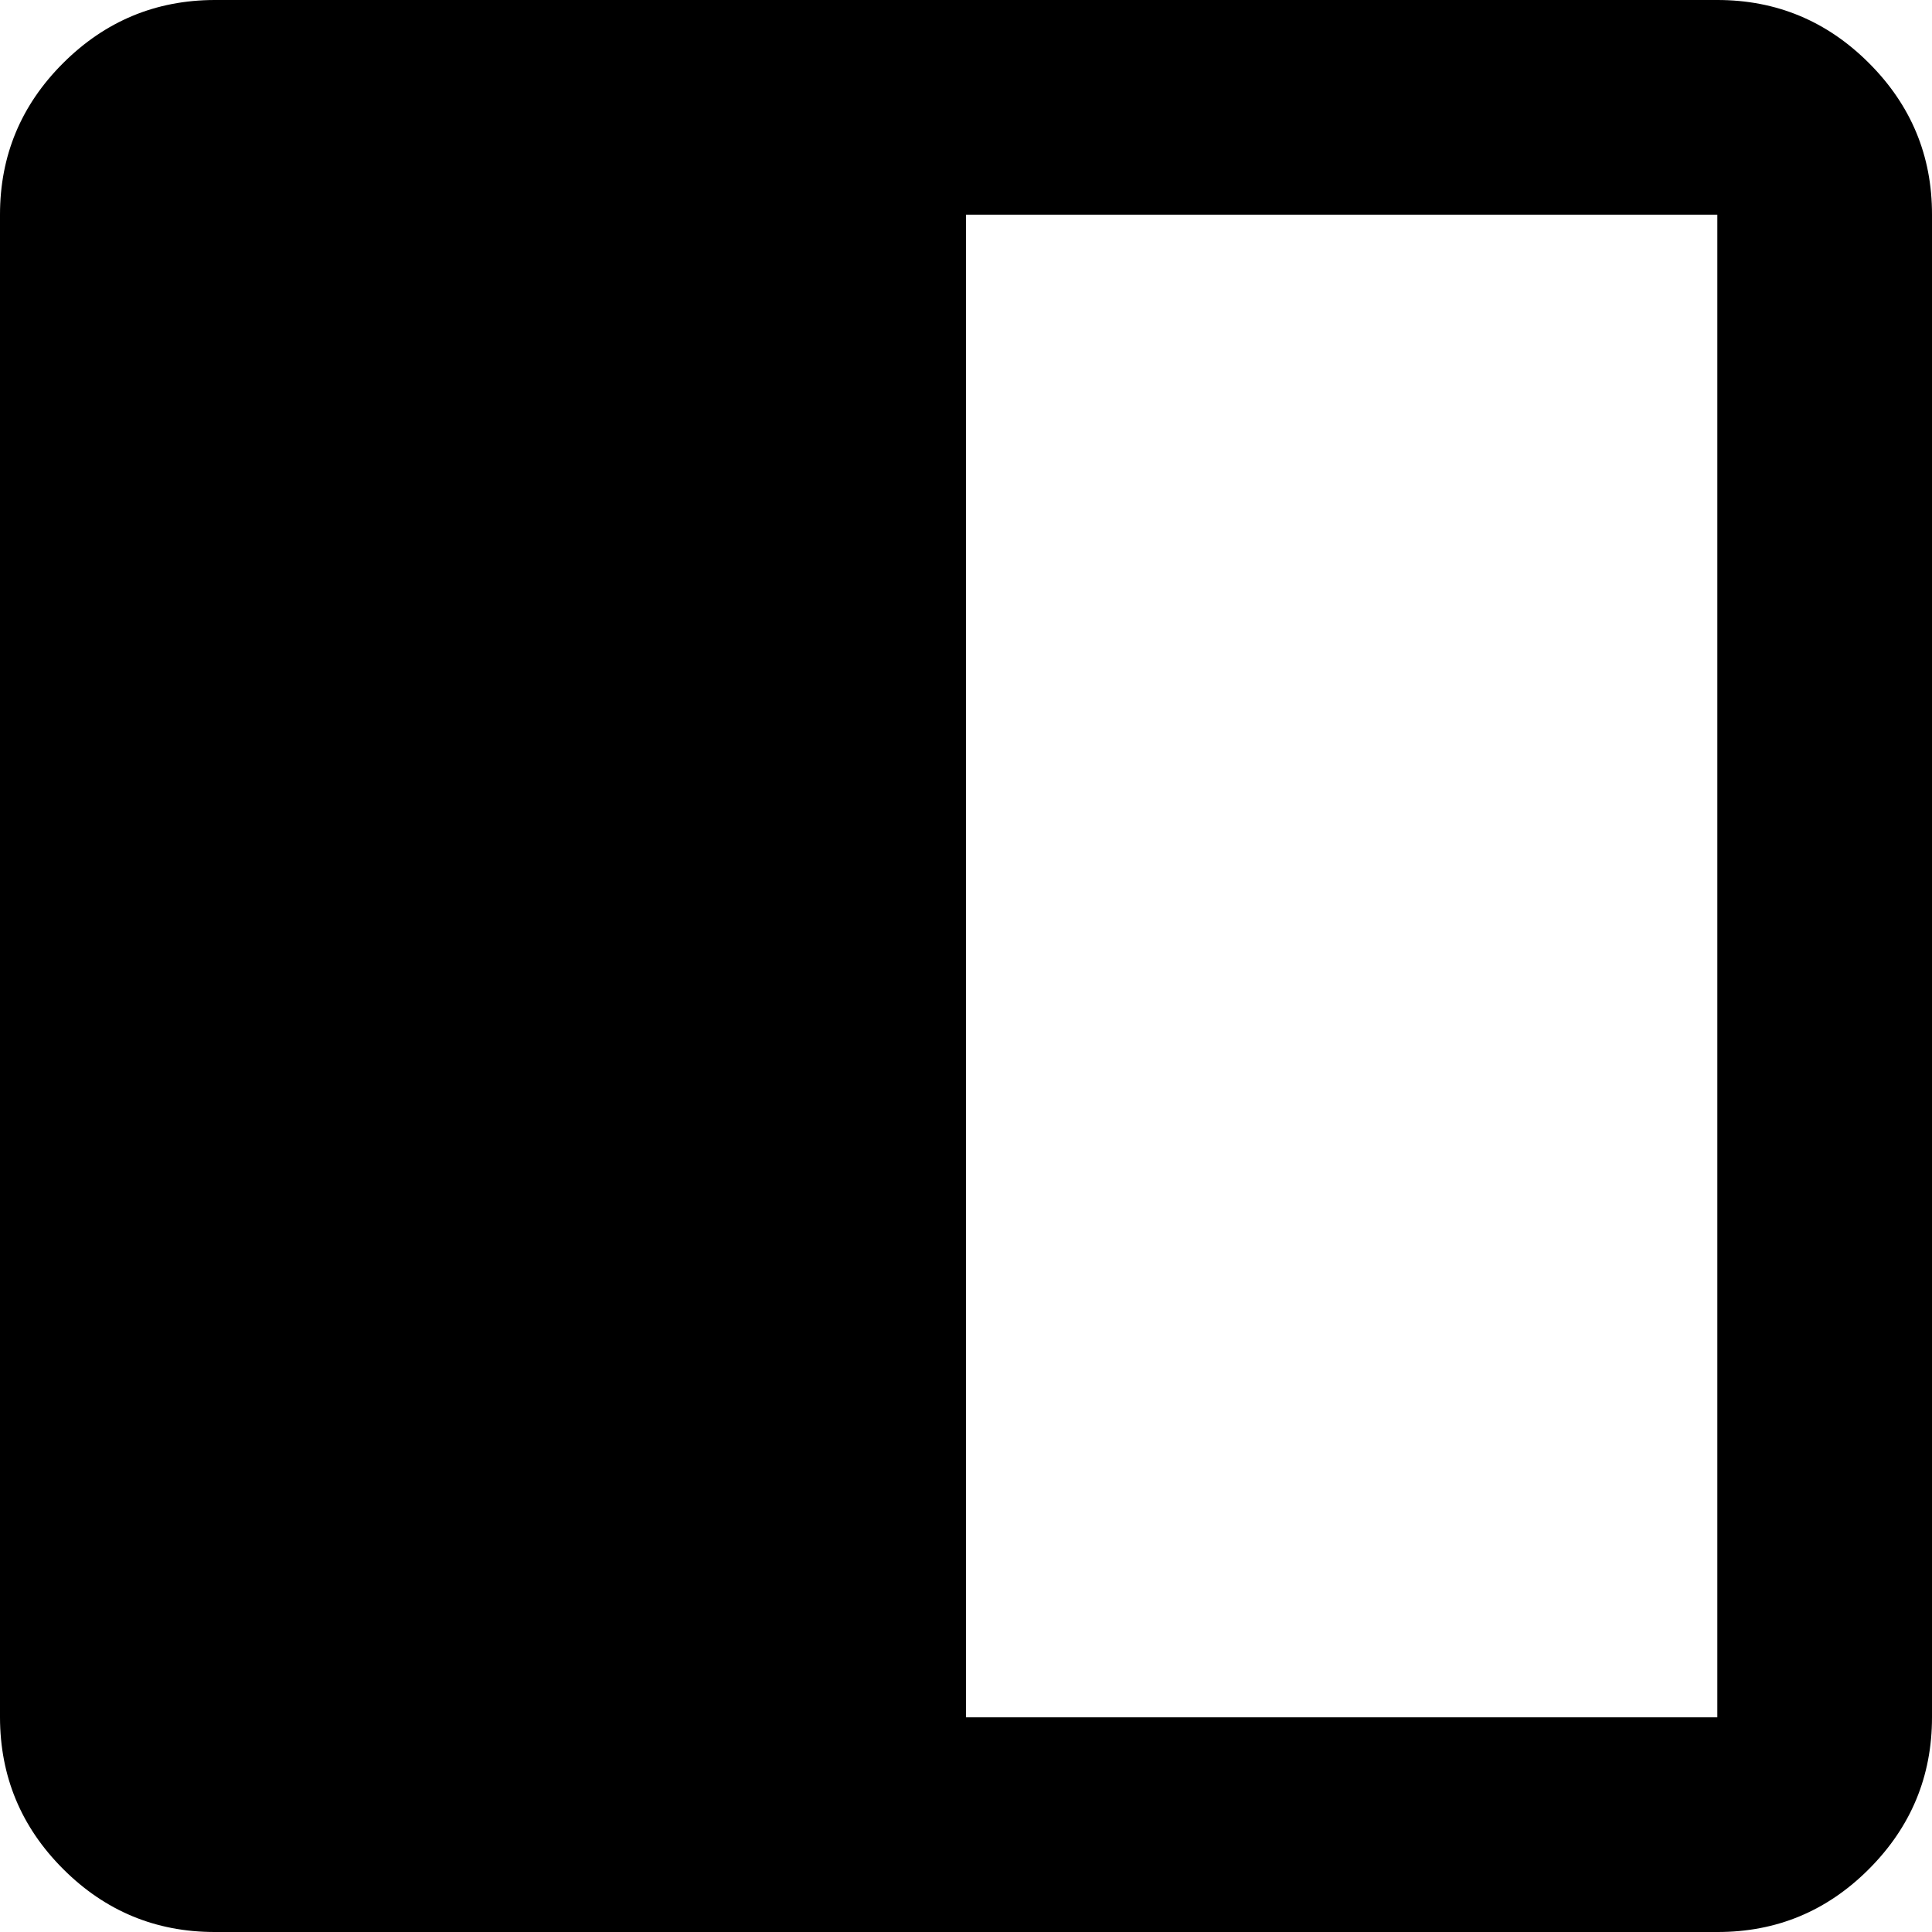
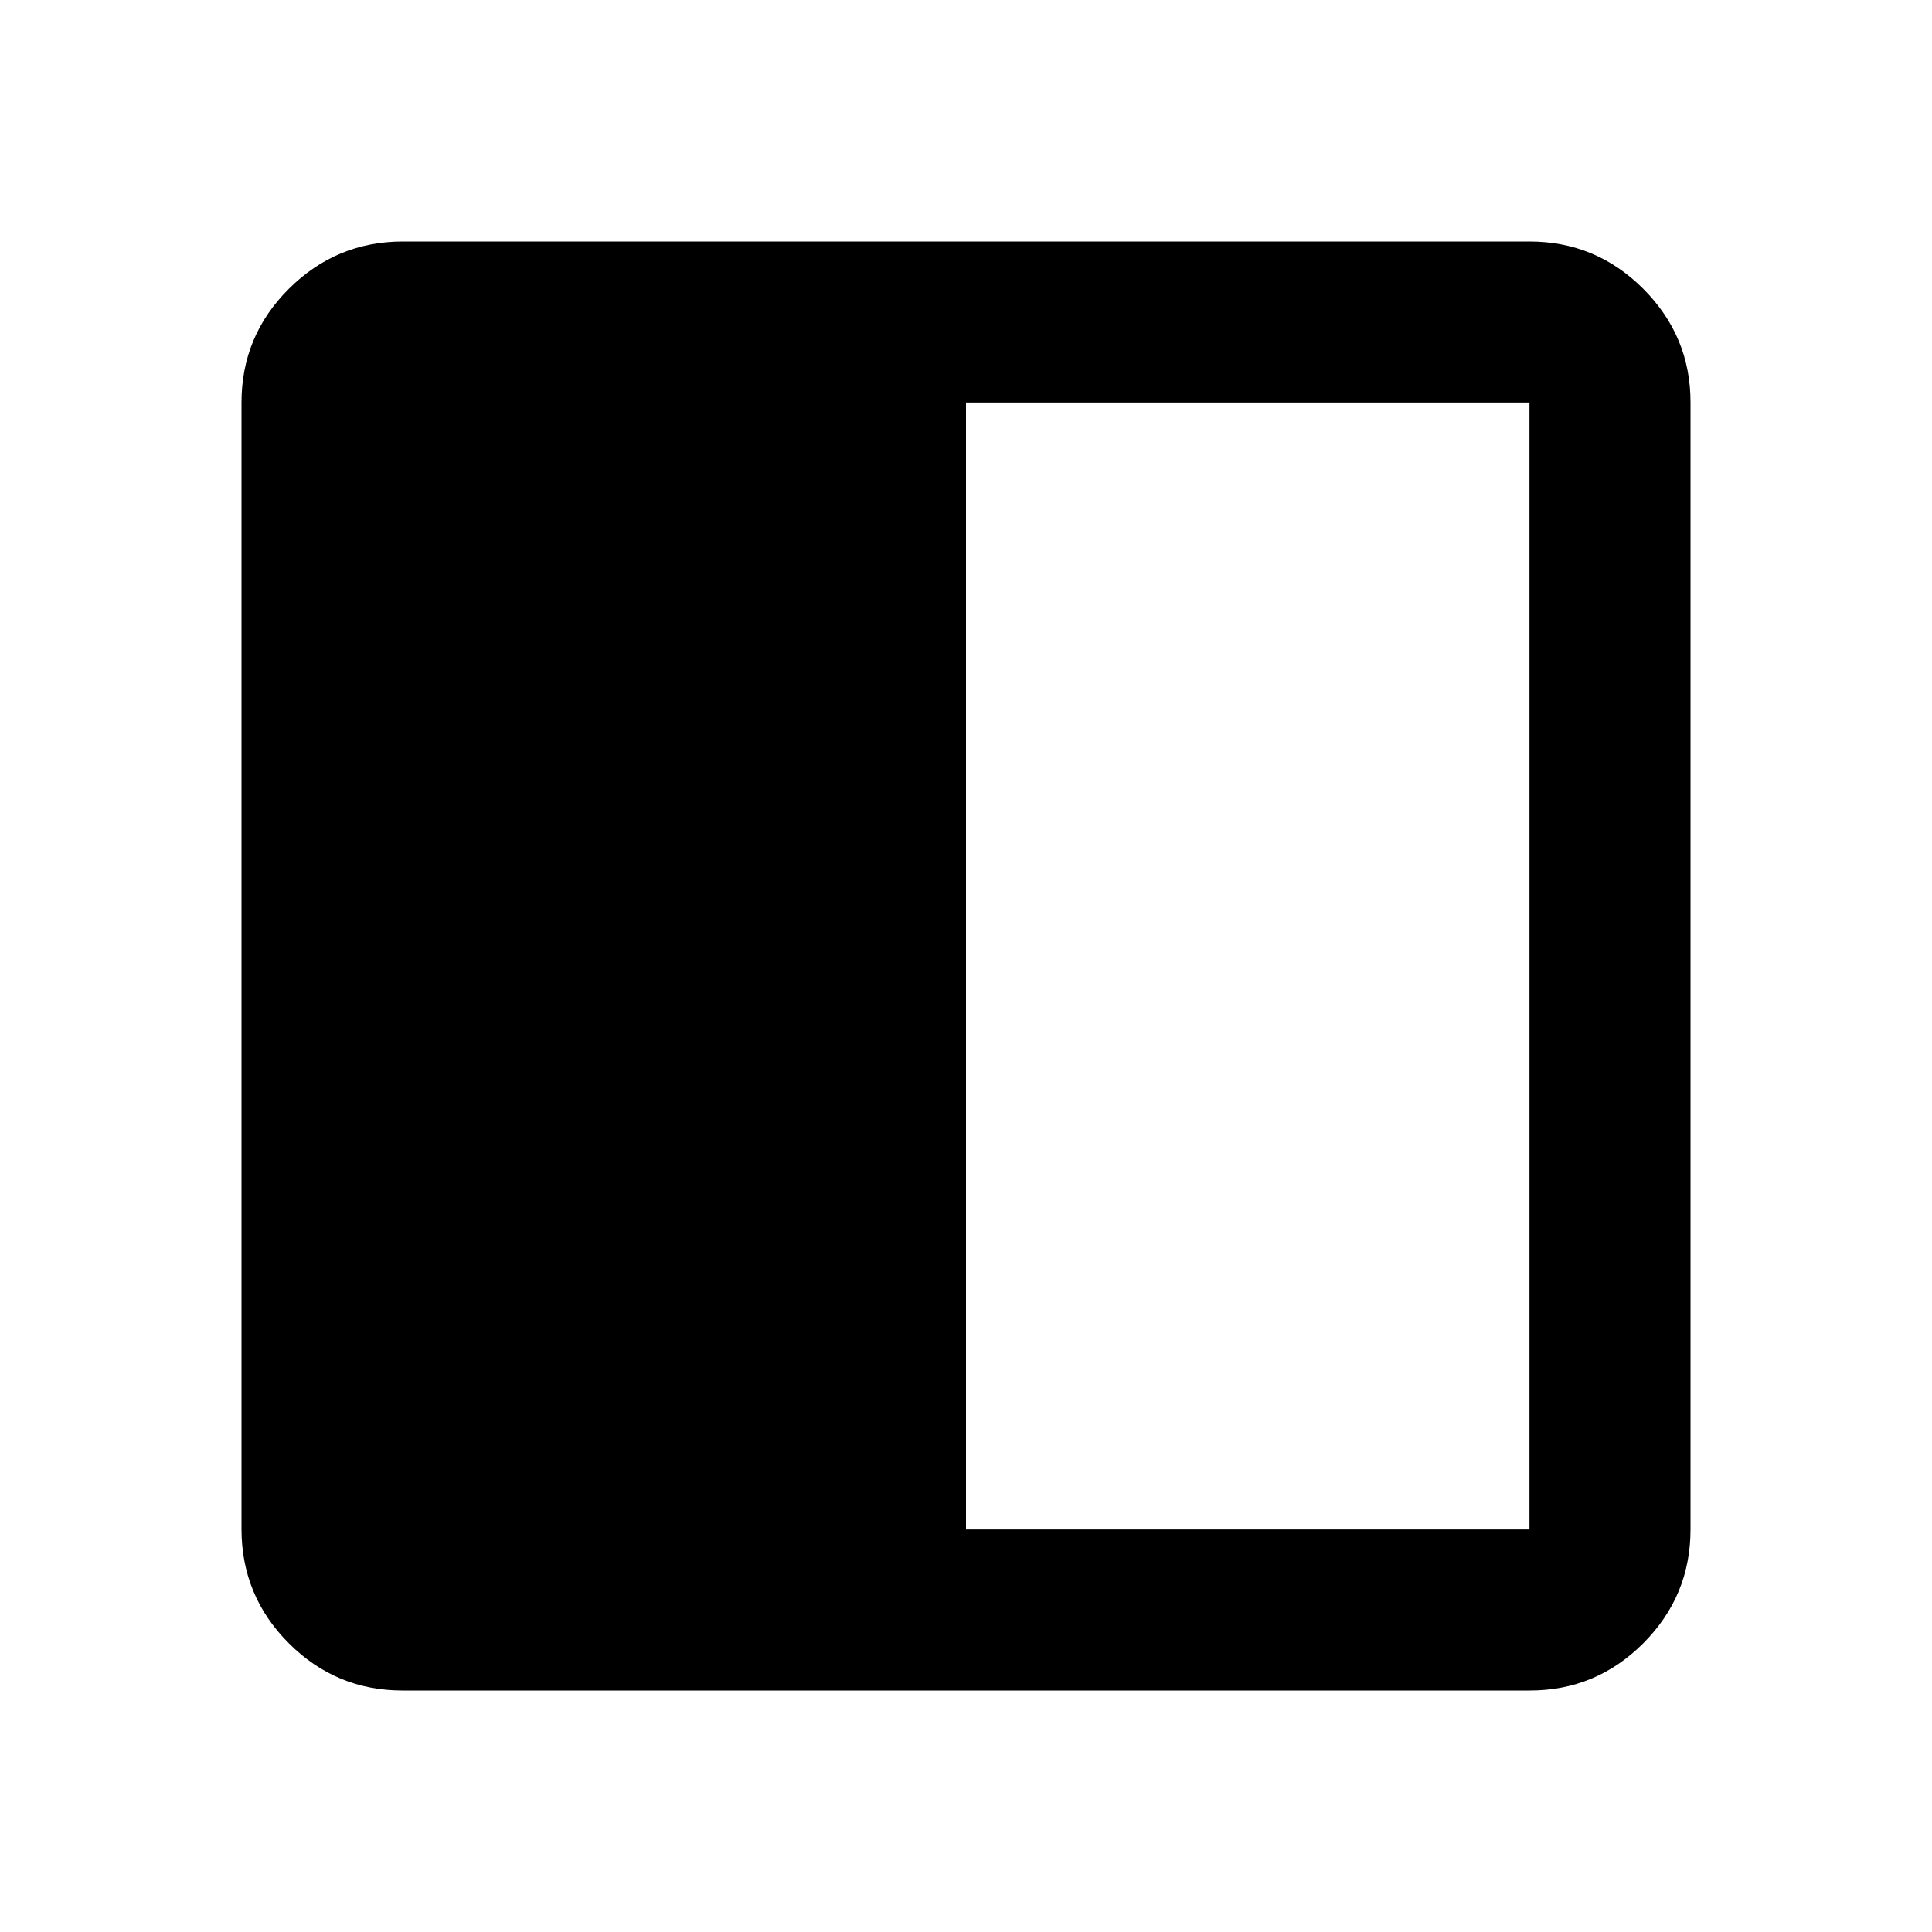
- <svg xmlns="http://www.w3.org/2000/svg" width="18" height="18" viewBox="0 0 18 18" fill="none">
-   <path d="M2 18C1.45 18 0.979 17.804 0.588 17.413C0.197 17.022 0.001 16.551 0 16V2C0 1.45 0.196 0.979 0.588 0.588C0.98 0.197 1.451 0.001 2 0H16C16.55 0 17.021 0.196 17.413 0.588C17.805 0.98 18.001 1.451 18 2V16C18 16.55 17.804 17.021 17.413 17.413C17.022 17.805 16.551 18.001 16 18H2ZM9 16H16V2H9V16Z" fill="currentColor" />
+ <svg xmlns="http://www.w3.org/2000/svg" viewBox="0 0 20 20" fill="none">
+   <path d="M4.167 17.5C3.708 17.5 3.316 17.337 2.99 17.011C2.664 16.685 2.501 16.292 2.5 15.833L2.5 4.167C2.5 3.708 2.663 3.316 2.99 2.99C3.317 2.664 3.709 2.501 4.167 2.5L15.833 2.5C16.292 2.5 16.684 2.663 17.011 2.99C17.337 3.317 17.501 3.709 17.5 4.167V15.833C17.5 16.292 17.337 16.684 17.011 17.011C16.685 17.337 16.292 17.501 15.833 17.5H4.167ZM10 15.833H15.833V4.167H10V15.833Z" fill="currentColor" />
</svg>
